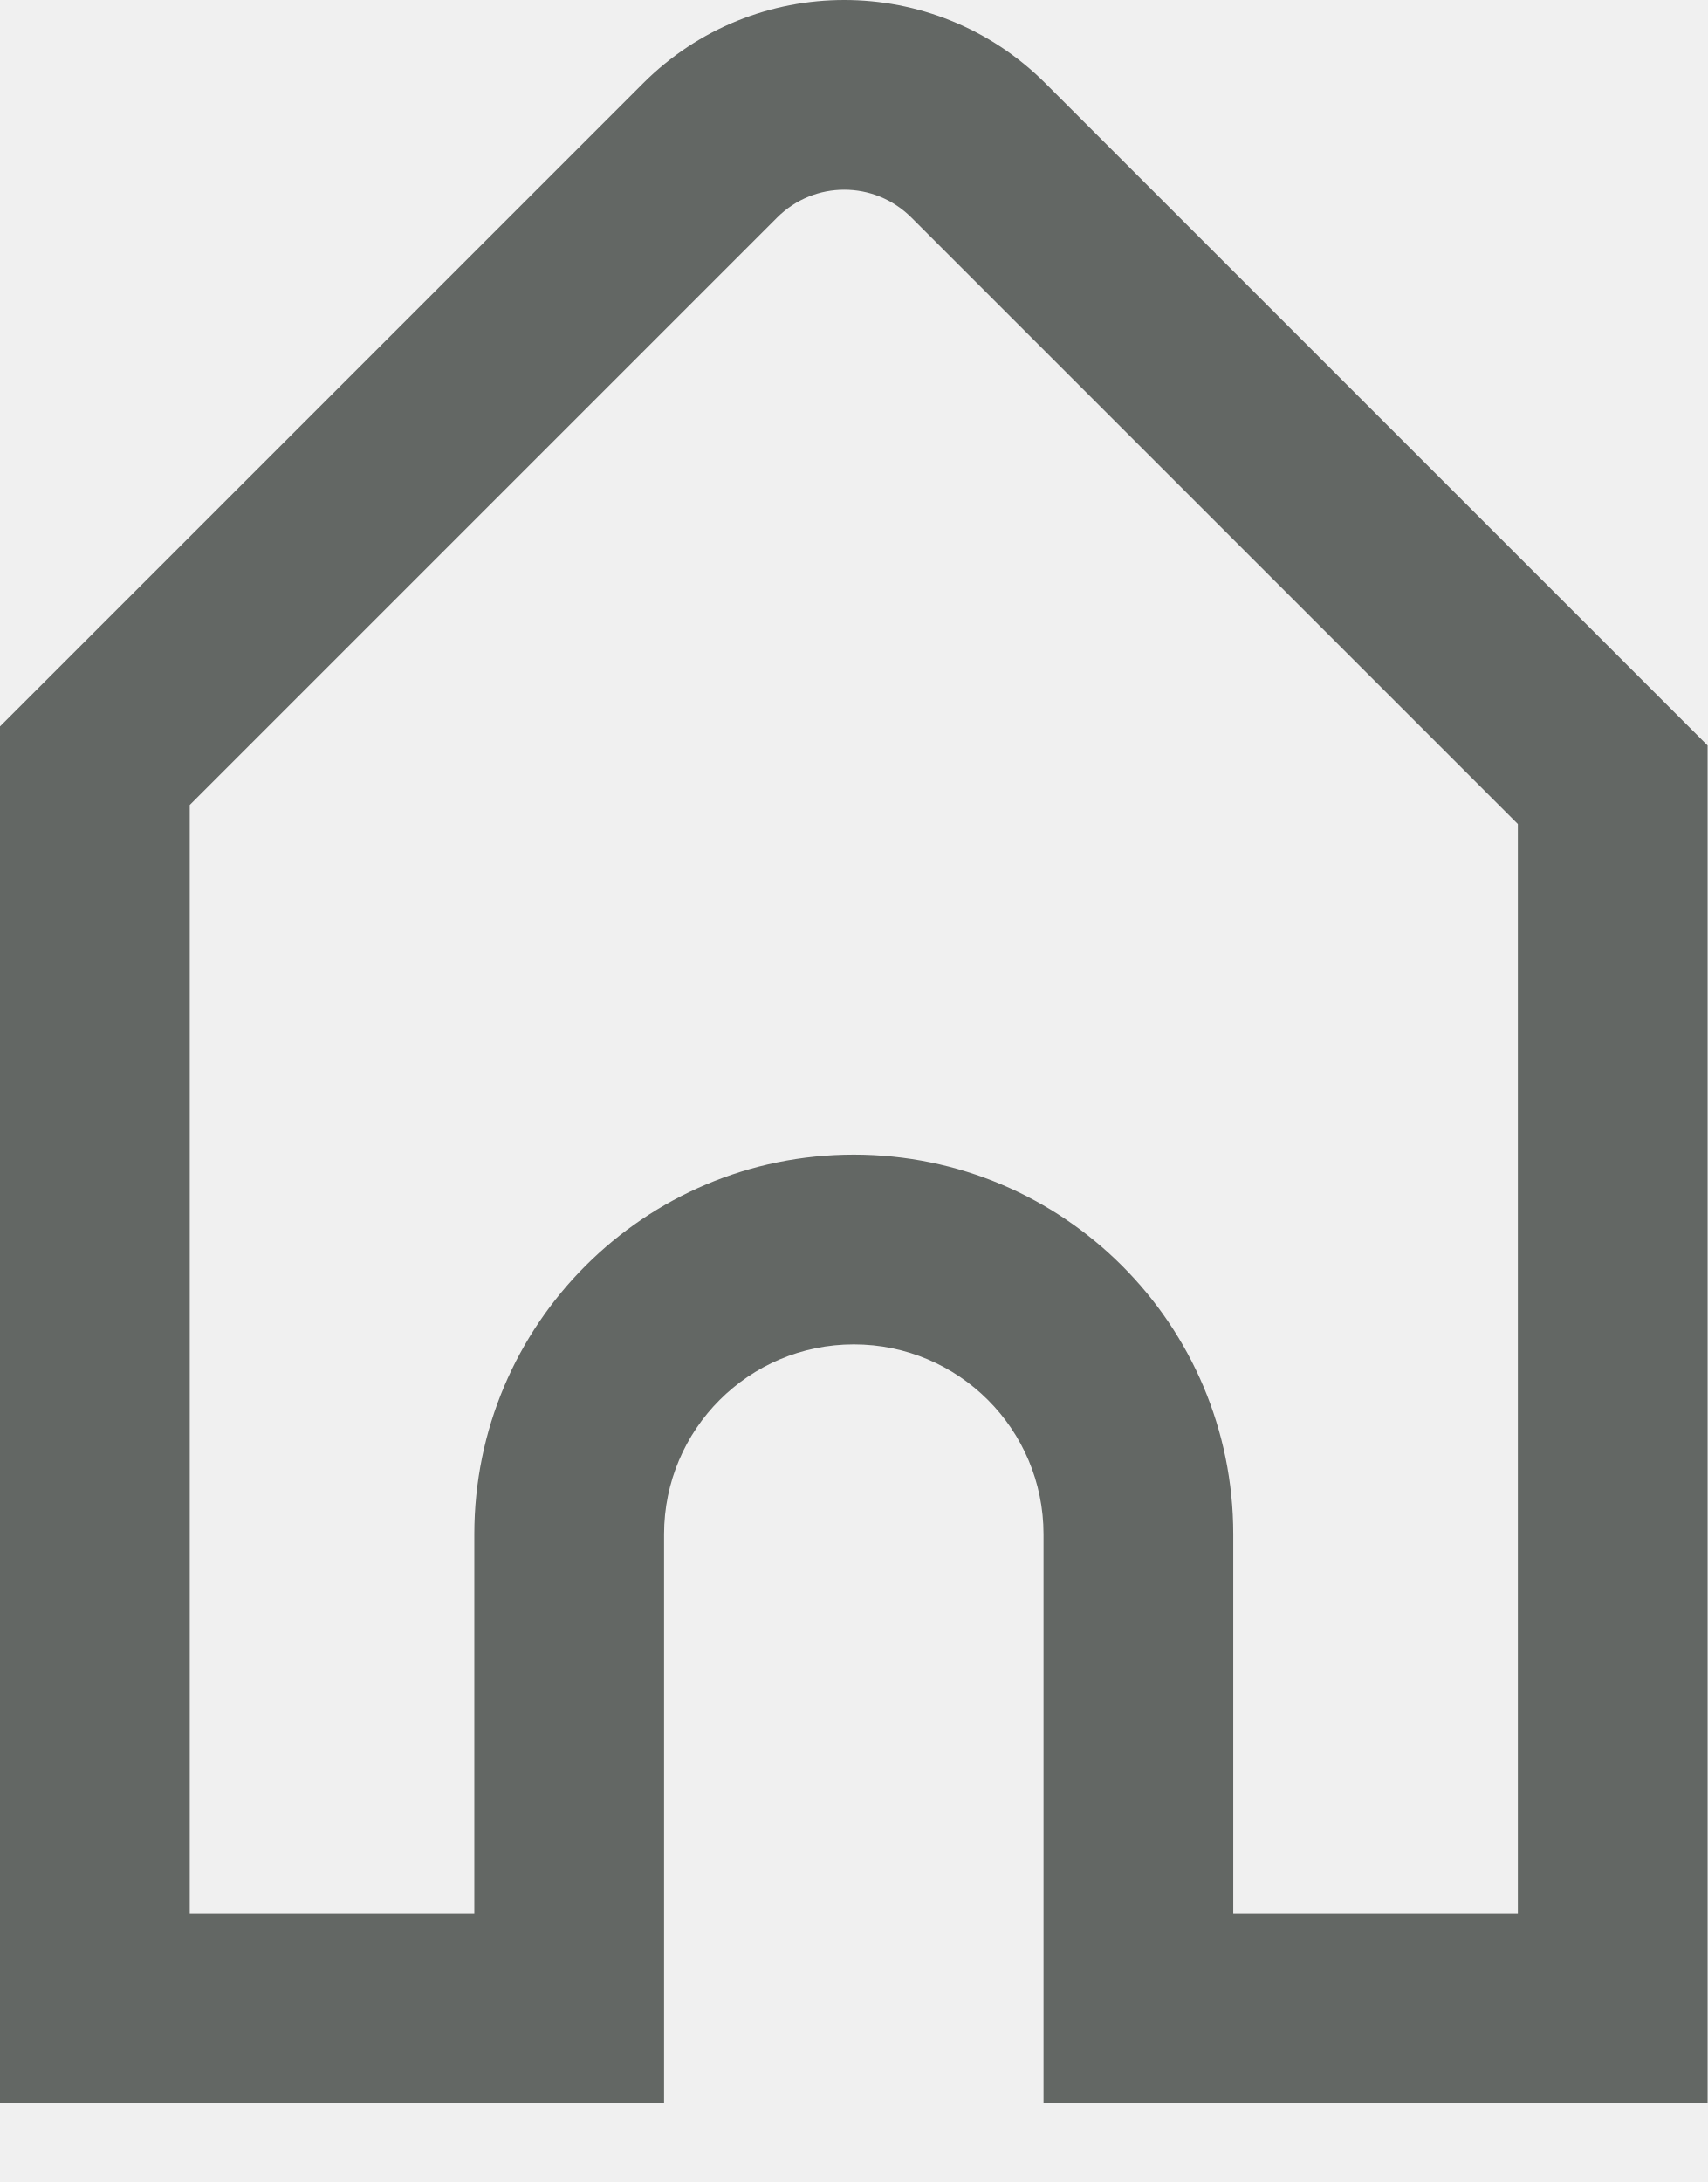
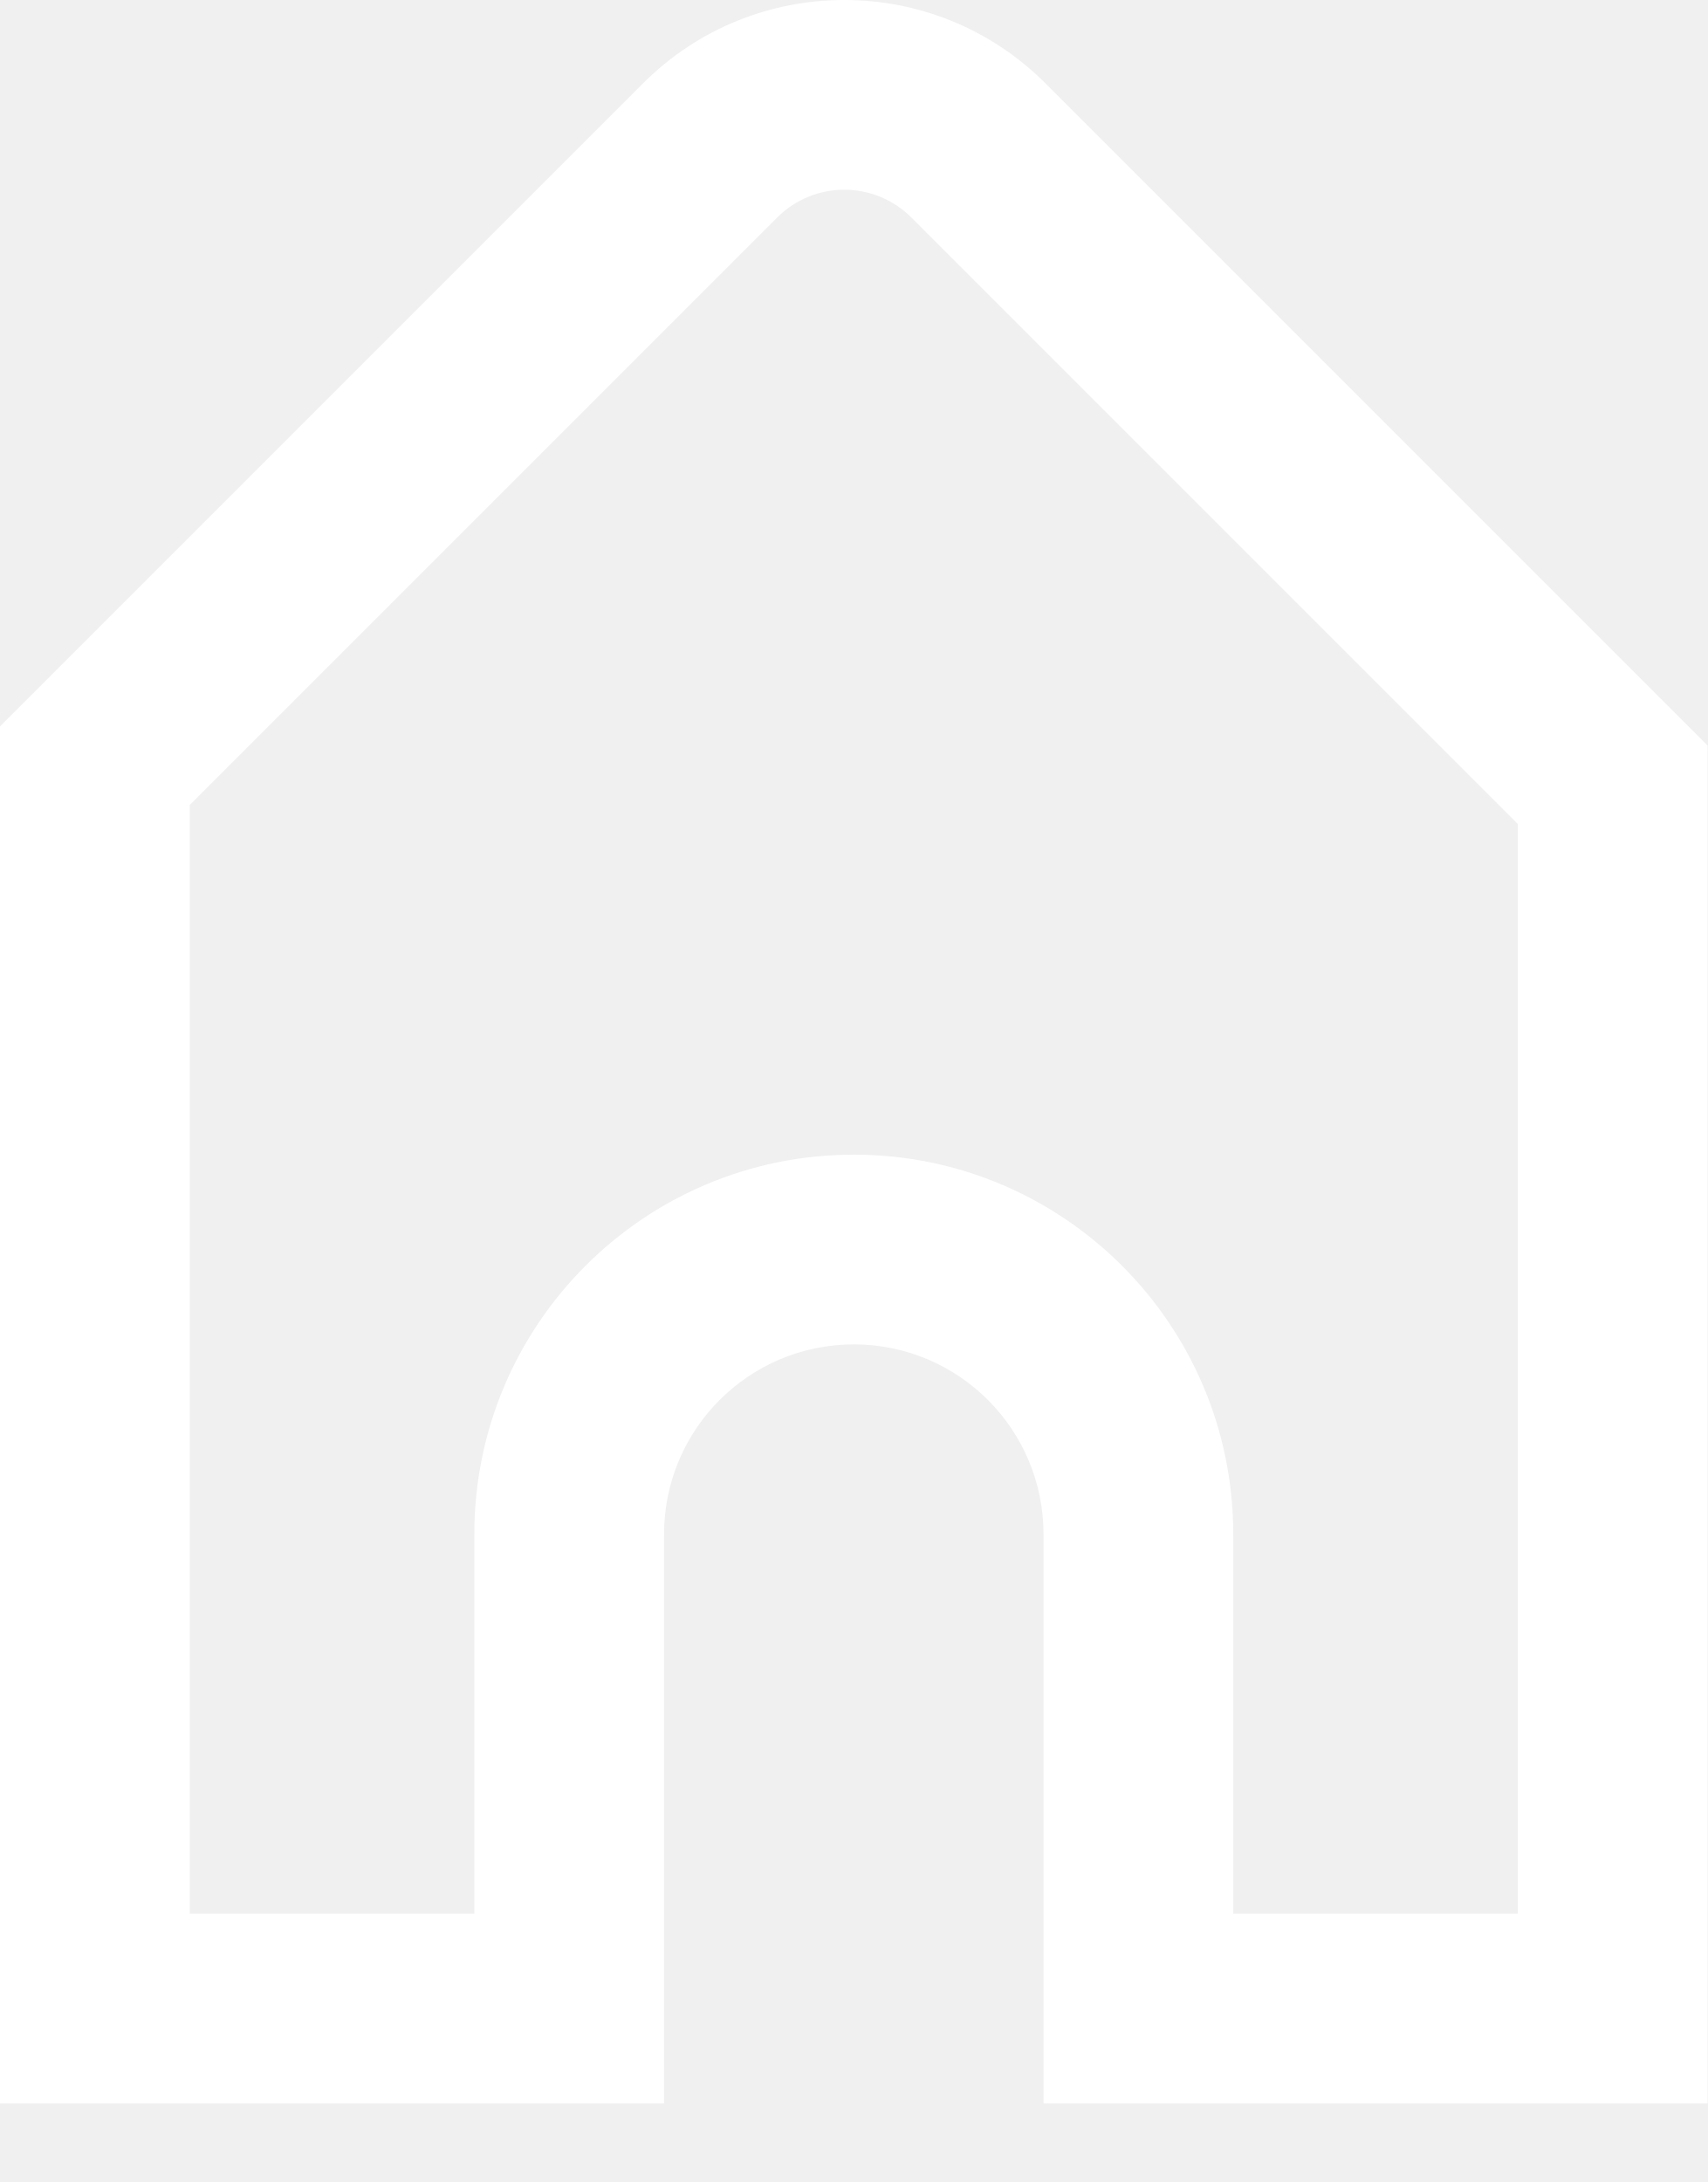
<svg xmlns="http://www.w3.org/2000/svg" width="18" height="23" viewBox="0 0 18 23" fill="none">
-   <path fill-rule="evenodd" clip-rule="evenodd" d="M18 7.858L11.021 0.879C9.849 -0.293 7.95 -0.293 6.778 0.879L0 7.657V22.172H7V16.172C7 15.067 7.895 14.171 9 14.171C10.105 14.171 11 15.067 11 16.172V22.172H18V7.858ZM8.192 2.293L2 8.485V20.172H5V16.172C5 13.962 6.791 12.171 9 12.171C11.209 12.171 13 13.962 13 16.172V20.172H16V8.686L9.607 2.293C9.216 1.902 8.583 1.902 8.192 2.293Z" fill="#636764" />
+   <path fill-rule="evenodd" clip-rule="evenodd" d="M18 7.858L11.021 0.879C9.849 -0.293 7.95 -0.293 6.778 0.879L0 7.657V22.172H7V16.172C7 15.067 7.895 14.171 9 14.171C10.105 14.171 11 15.067 11 16.172V22.172H18V7.858ZM8.192 2.293L2 8.485V20.172H5V16.172C5 13.962 6.791 12.171 9 12.171C11.209 12.171 13 13.962 13 16.172V20.172H16V8.686L9.607 2.293C9.216 1.902 8.583 1.902 8.192 2.293Z" fill="white" />
</svg>
